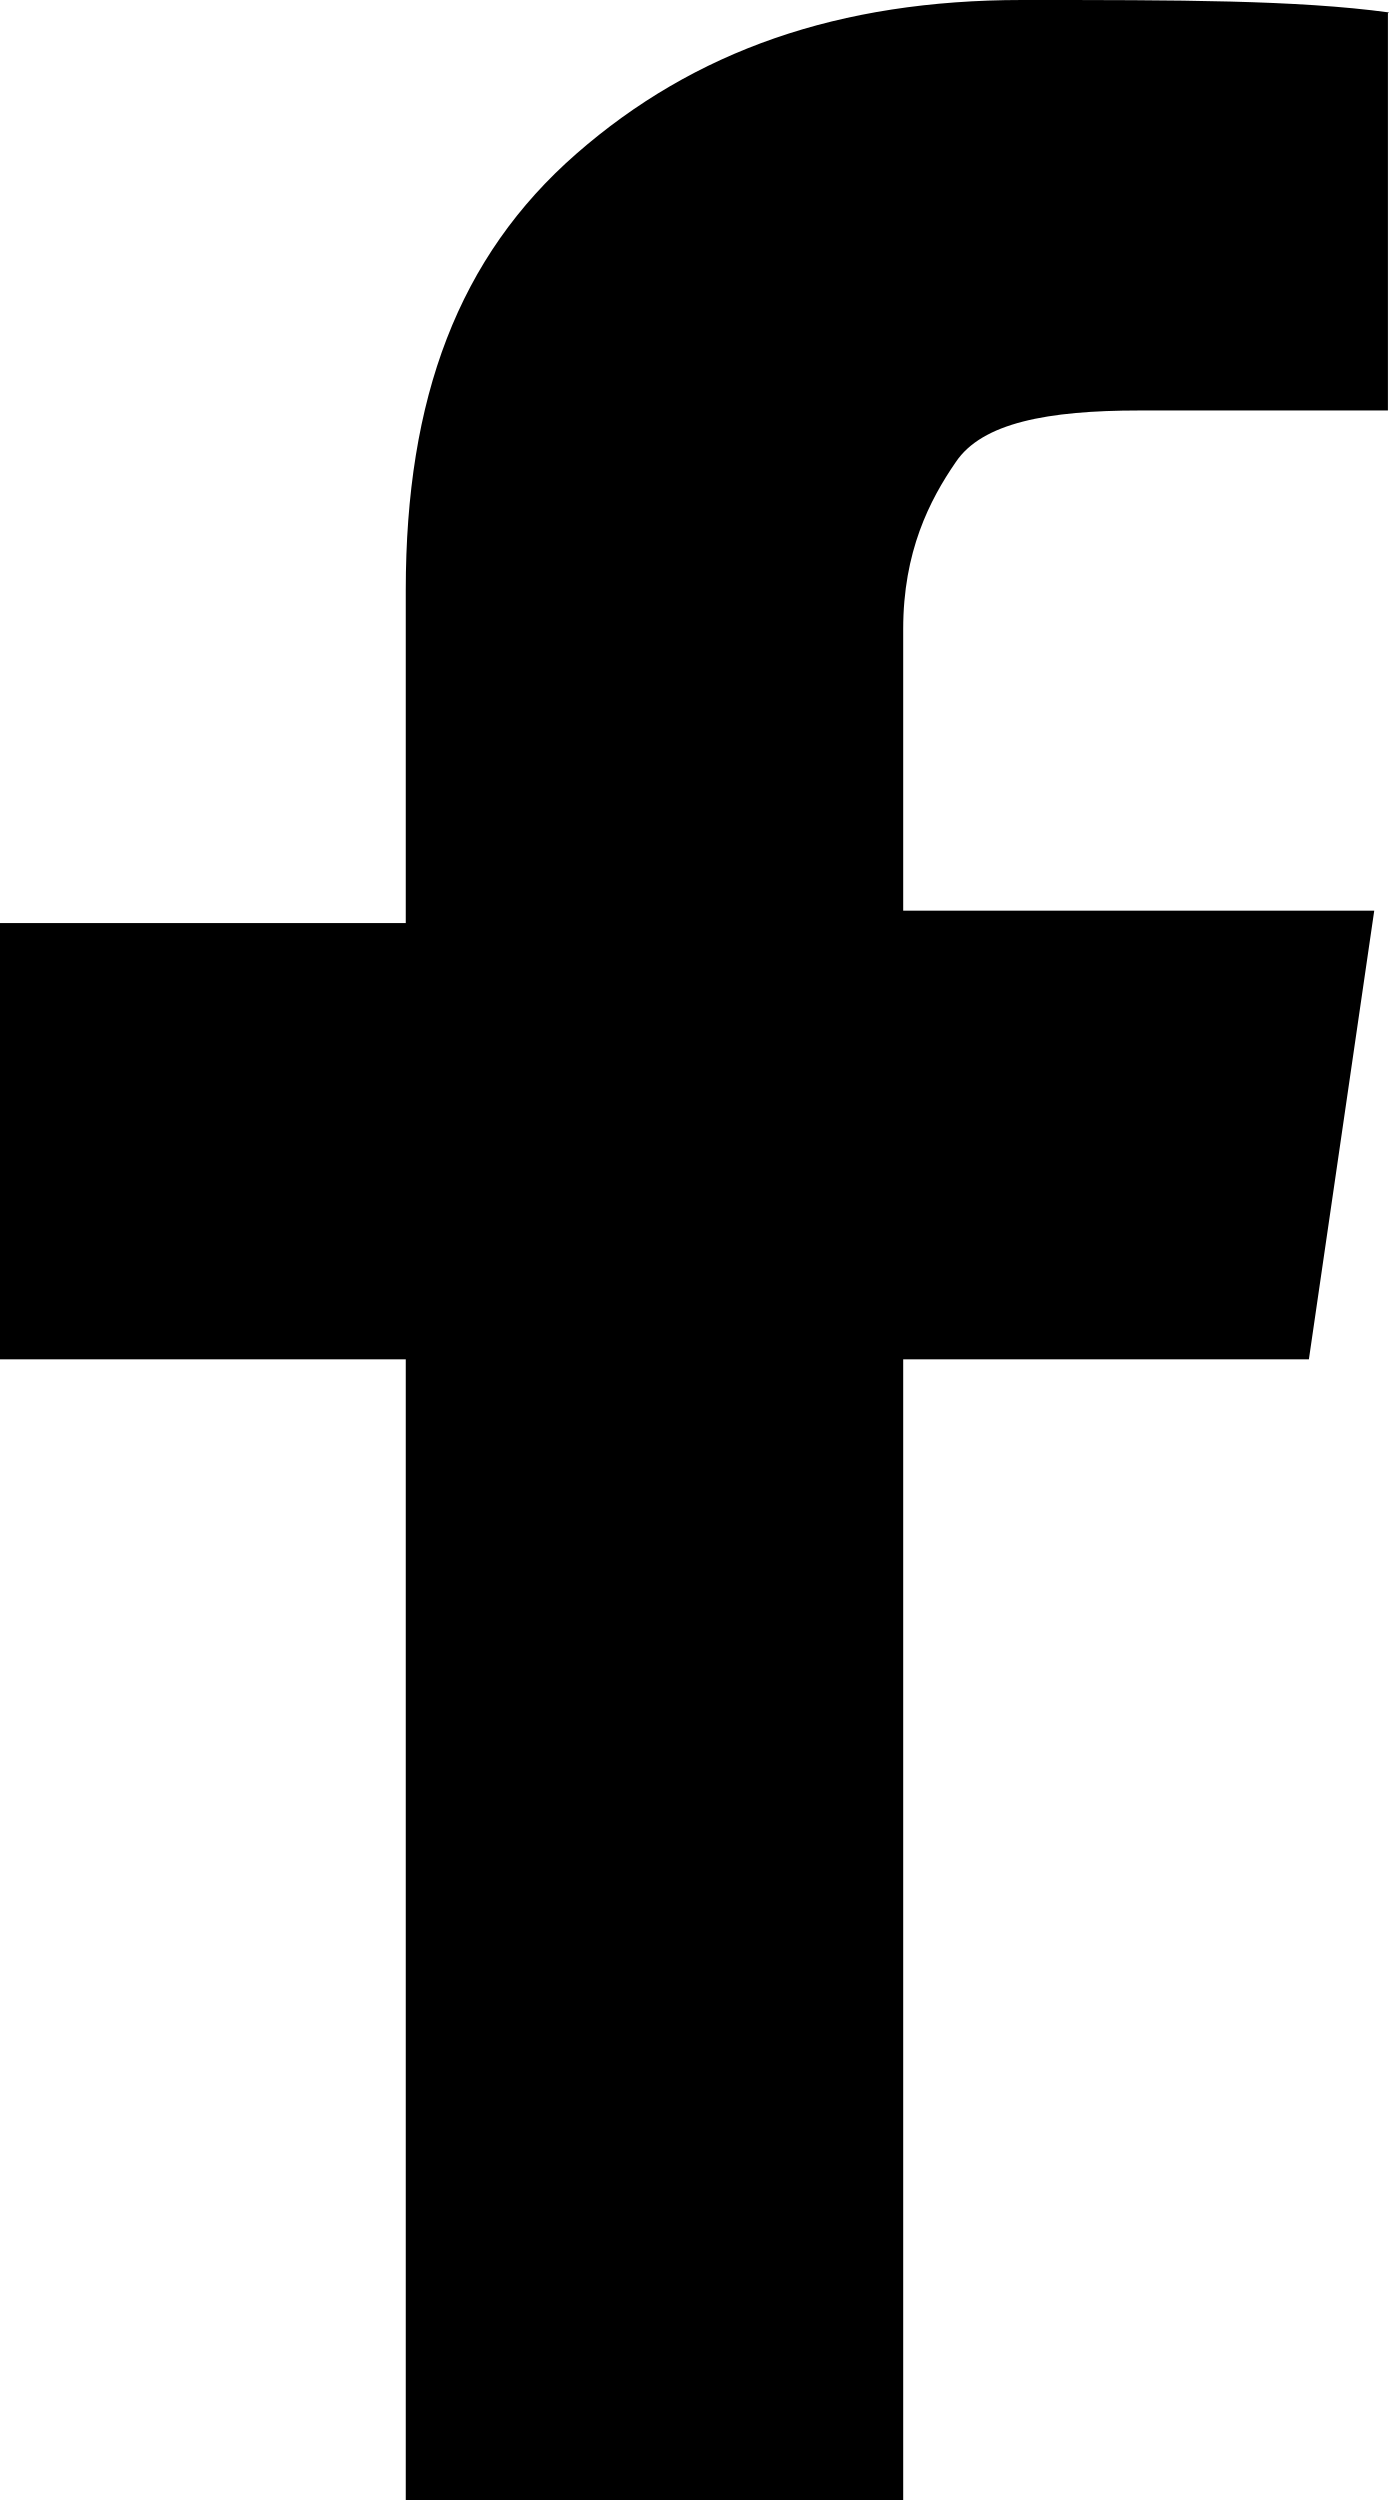
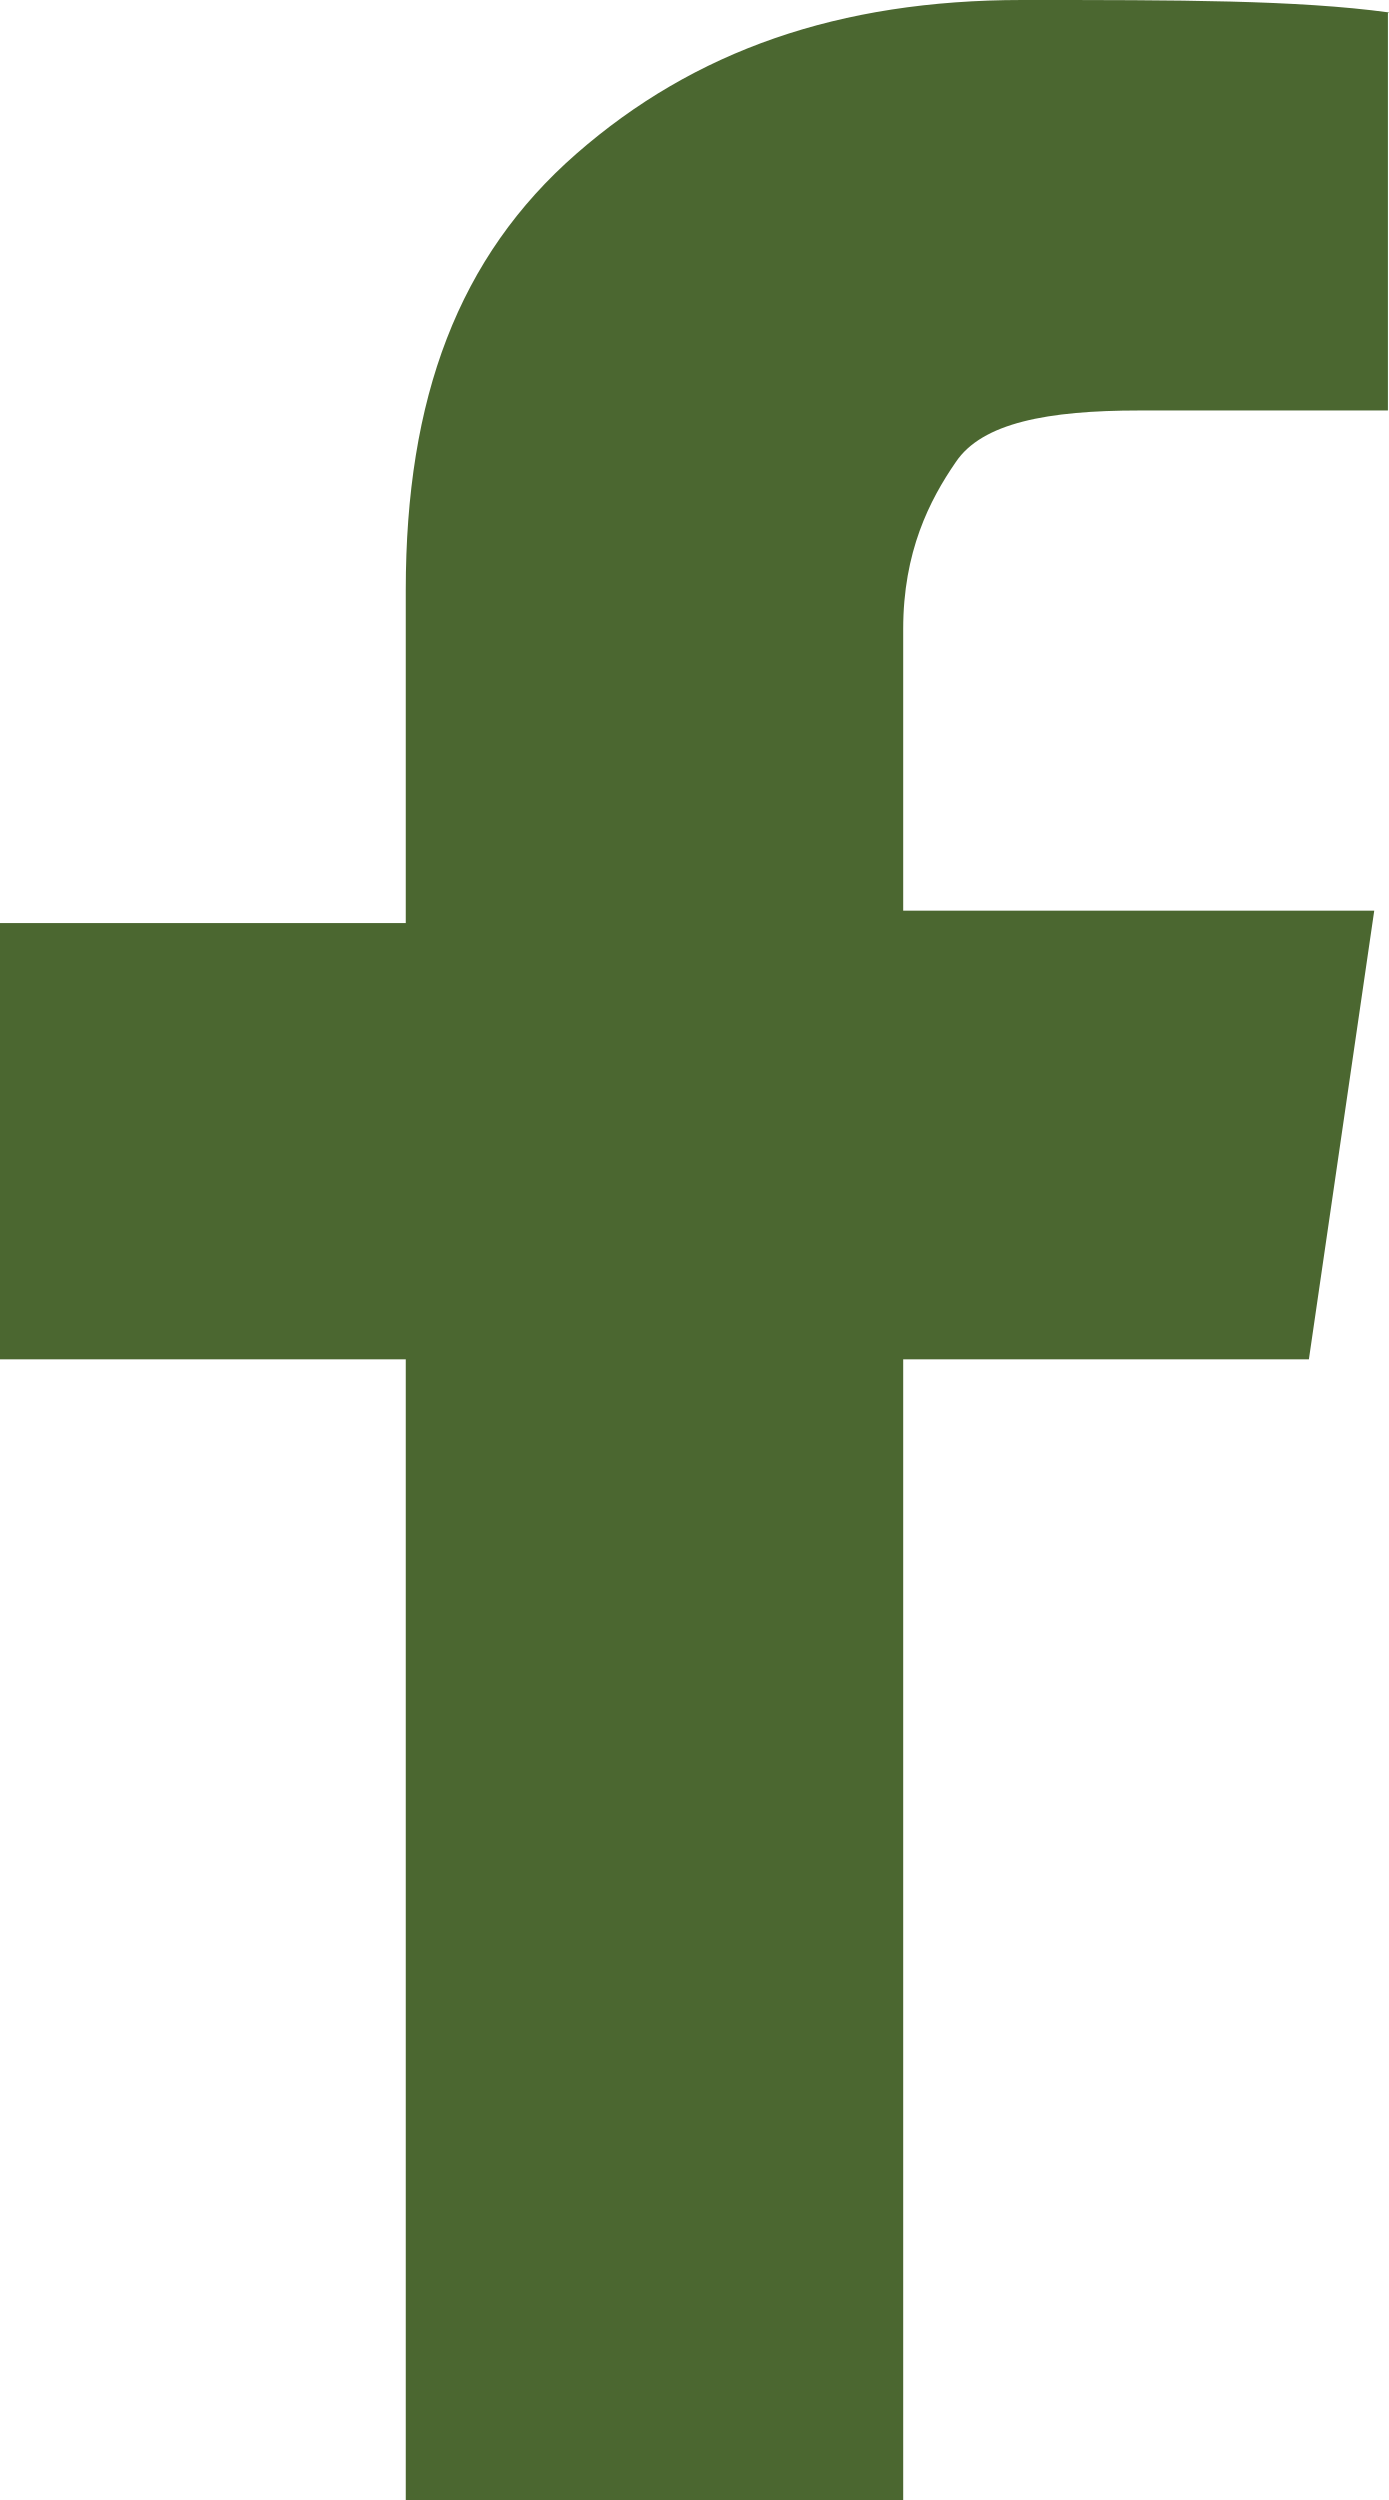
<svg xmlns="http://www.w3.org/2000/svg" width="20" height="36" viewBox="0 0 20 36" fill="none">
-   <path d="M19.986 0.192V5.911H16.404C15.084 5.911 14.143 6.089 13.764 6.653C13.385 7.203 13.006 7.945 13.006 9.058V13.114H19.789L18.848 19.574H13.006V36H5.843V19.574H0V13.292H5.843V8.495C5.843 5.732 6.601 3.698 8.301 2.213C10 0.729 12.079 0 14.719 0C16.98 0 18.68 6.71832e-06 20 0.179L19.986 0.192Z" fill="black" />
+   <path d="M19.986 0.192V5.911H16.404C15.084 5.911 14.143 6.089 13.764 6.653C13.385 7.203 13.006 7.945 13.006 9.058V13.114H19.789L18.848 19.574H13.006V36H5.843V19.574H0V13.292H5.843V8.495C5.843 5.732 6.601 3.698 8.301 2.213C10 0.729 12.079 0 14.719 0C16.98 0 18.68 6.71832e-06 20 0.179L19.986 0.192Z" fill="#4B6730" />
</svg>
